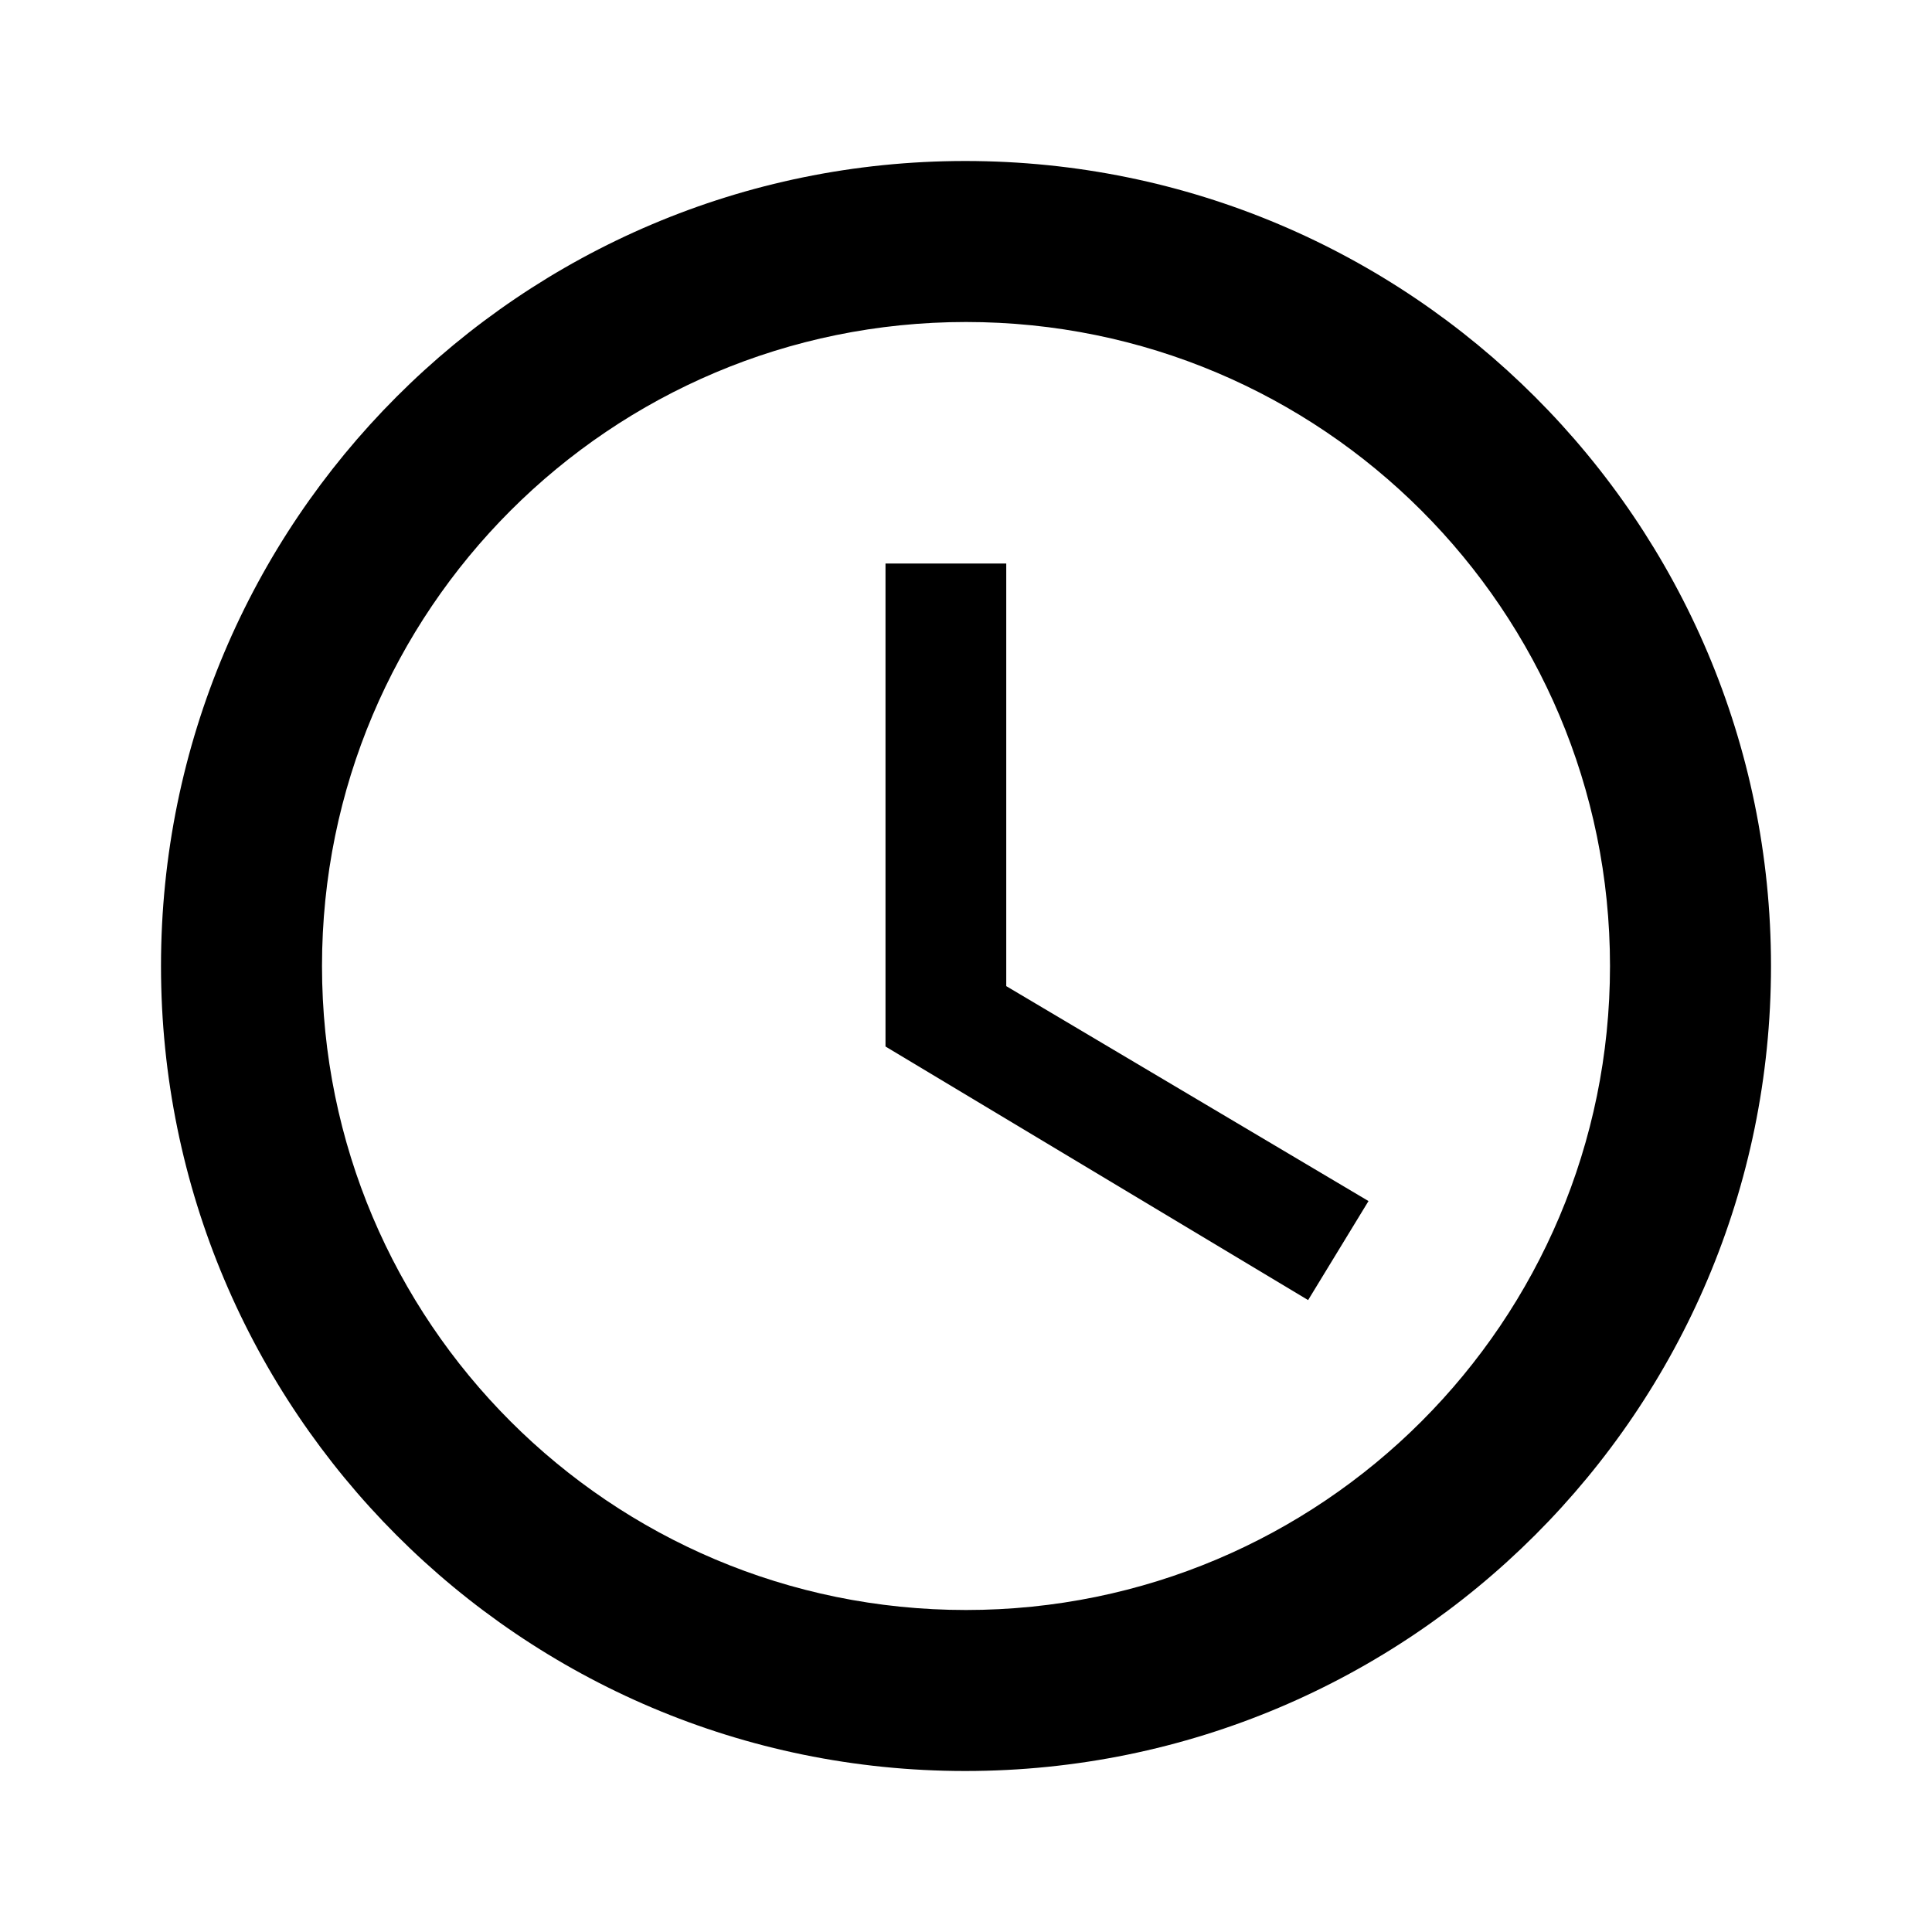
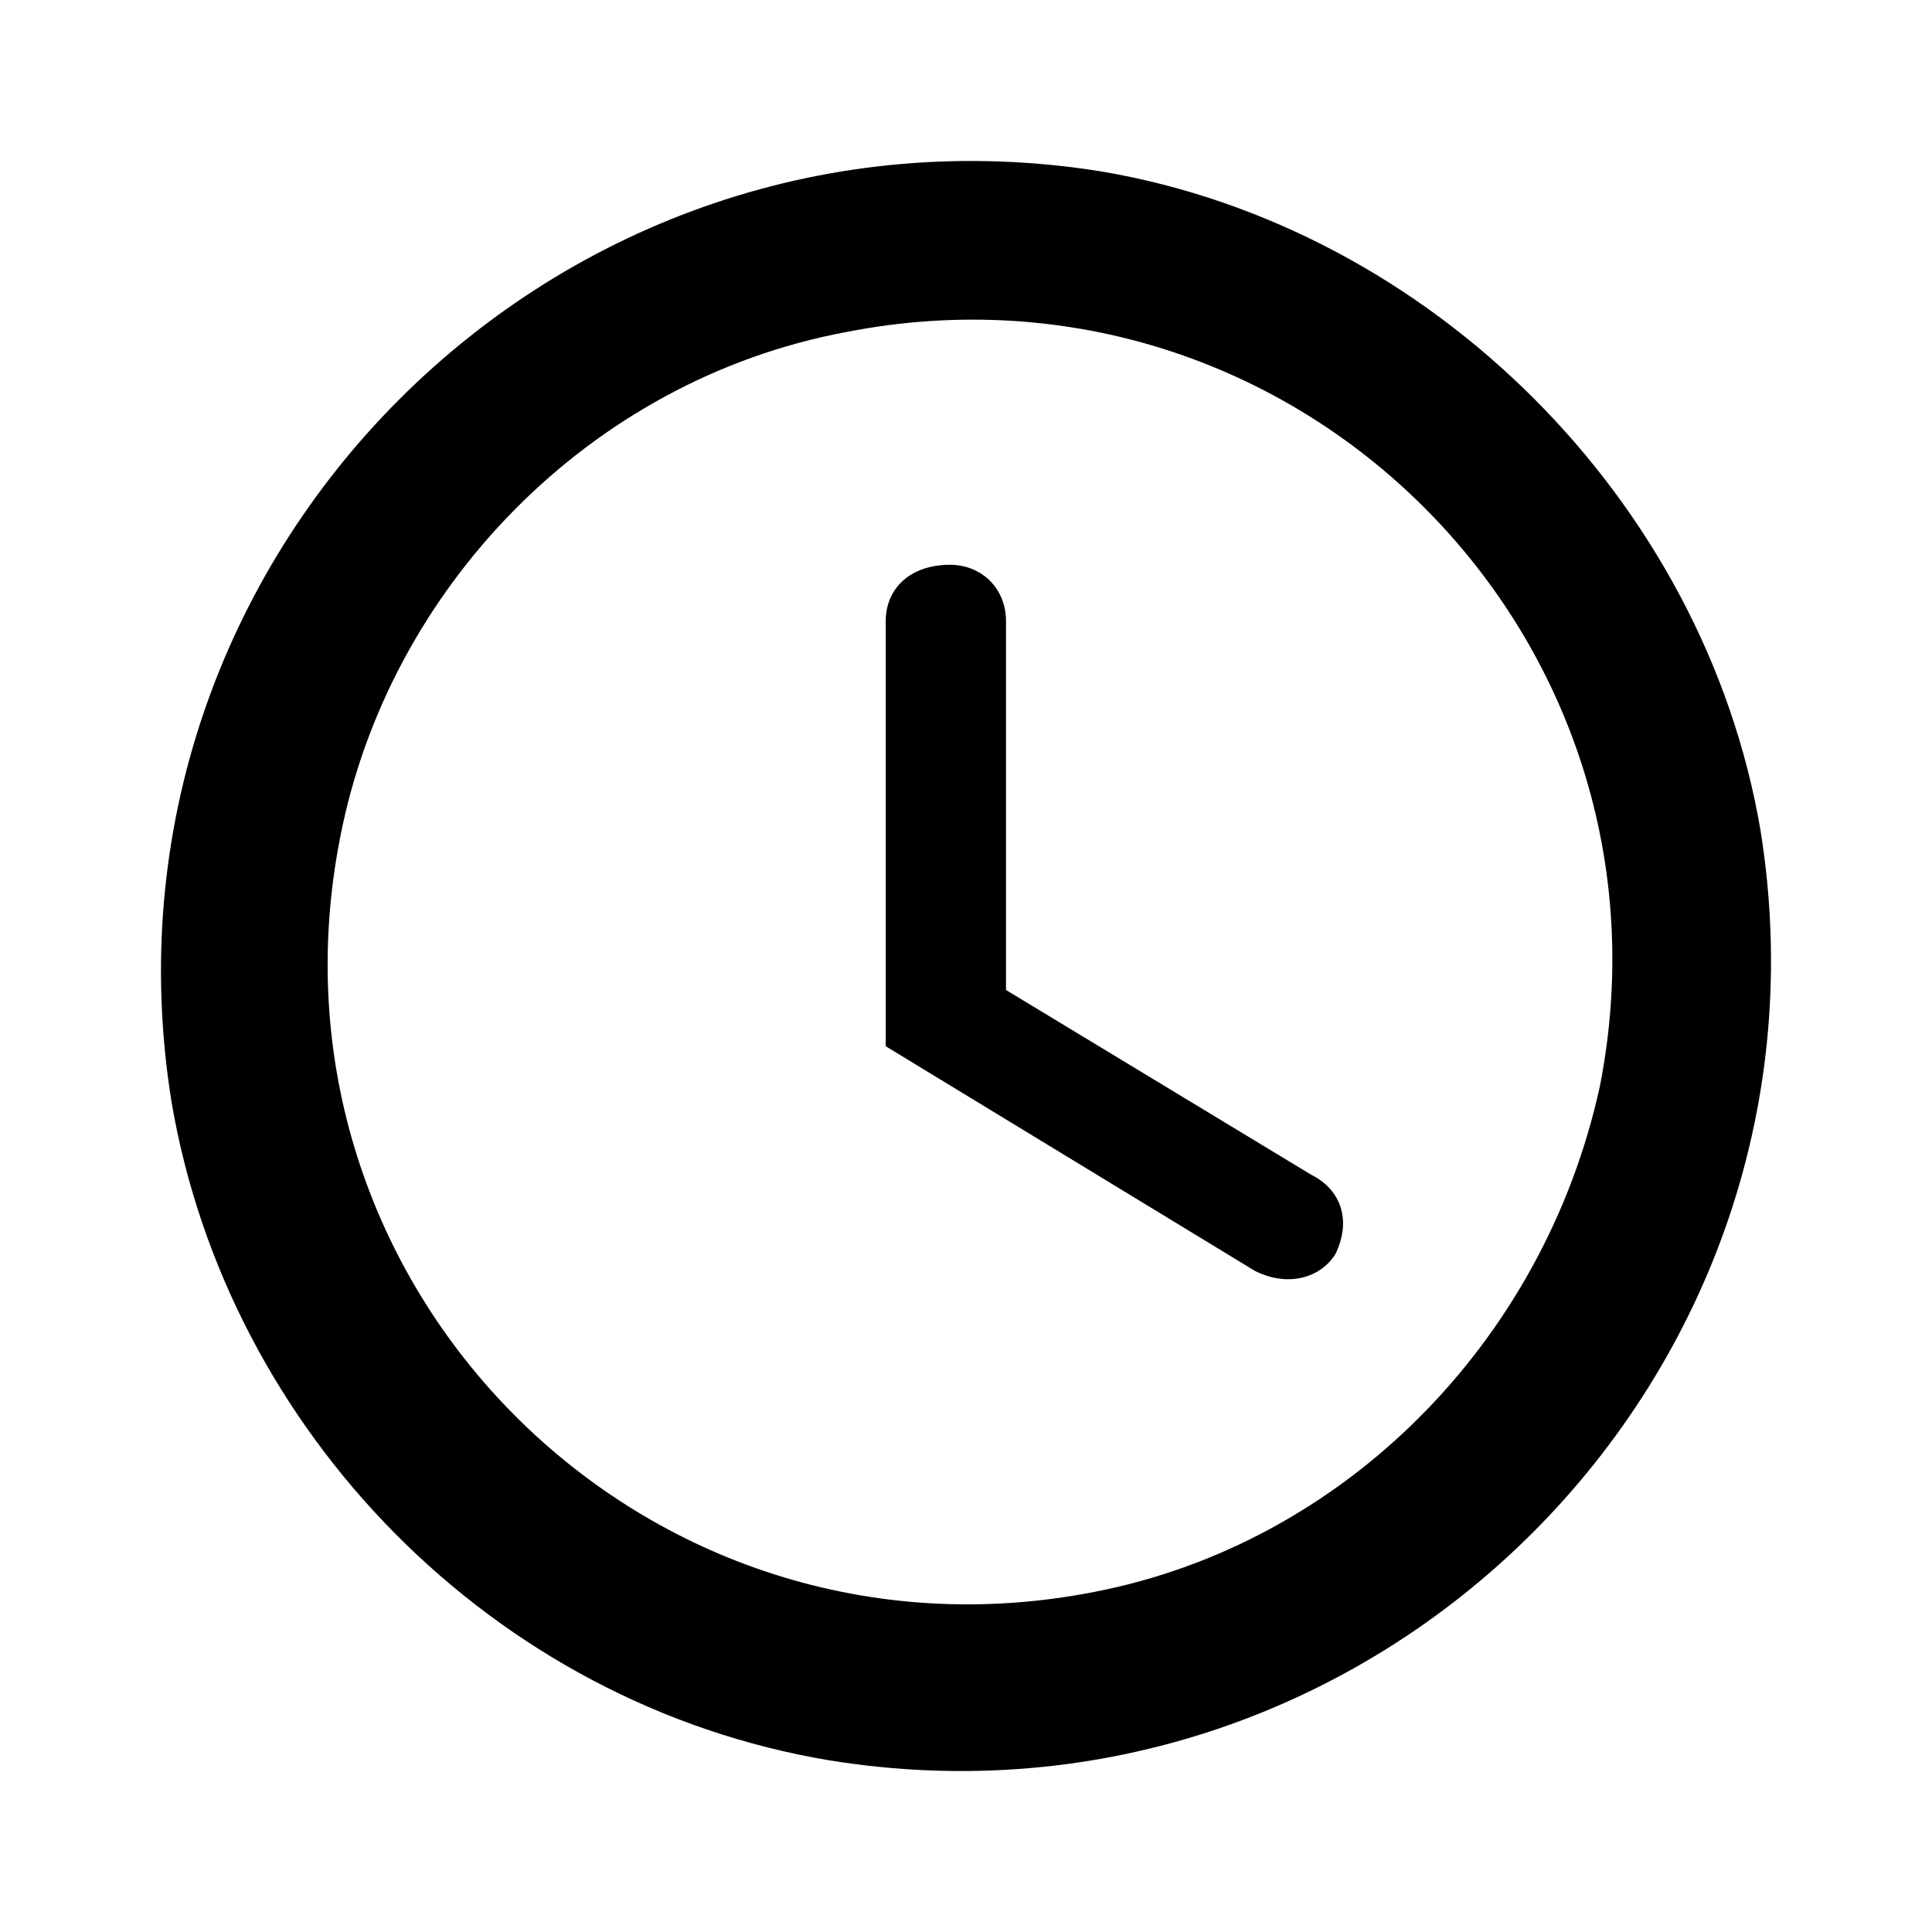
- <svg xmlns="http://www.w3.org/2000/svg" viewBox="0 0 24 24" width="1em" height="1em">
-   <path d="M0 0h24v24H0z" fill="none" />
-   <path d="M11.99 2C6.47 2 2 6.48 2 12s4.47 10 9.99 10C17.52 22 22 17.52 22 12S17.52 2 11.99 2zM12 20c-4.42 0-8-3.58-8-8s3.58-8 8-8 8 3.58 8 8-3.58 8-8 8z" />
-   <path d="M12.5 7H11v6l5.25 3.15.75-1.23-4.5-2.67z" />
+ <svg xmlns="http://www.w3.org/2000/svg" width="24" height="24" viewBox="0 0 24 24" fill="none">
+   <path d="M13.695 2.132C6.917 1.036 1.036 6.917 2.132 13.695C2.83 17.782 6.119 21.171 10.305 21.868C17.083 22.965 22.964 17.084 21.868 10.305C21.17 6.219 17.781 2.83 13.695 2.132ZM13.595 19.775C8.013 20.871 3.129 15.987 4.225 10.406C4.823 7.316 7.315 4.724 10.505 4.126C16.087 3.029 20.971 7.914 19.874 13.495C19.177 16.685 16.684 19.177 13.595 19.775ZM11.8 7.016C11.302 7.016 11.003 7.315 11.003 7.714V12.997L15.588 15.787C15.986 15.987 16.385 15.887 16.584 15.588C16.784 15.189 16.683 14.79 16.285 14.591L12.497 12.298V7.714C12.497 7.315 12.199 7.016 11.8 7.016Z" fill="black" />
</svg>
